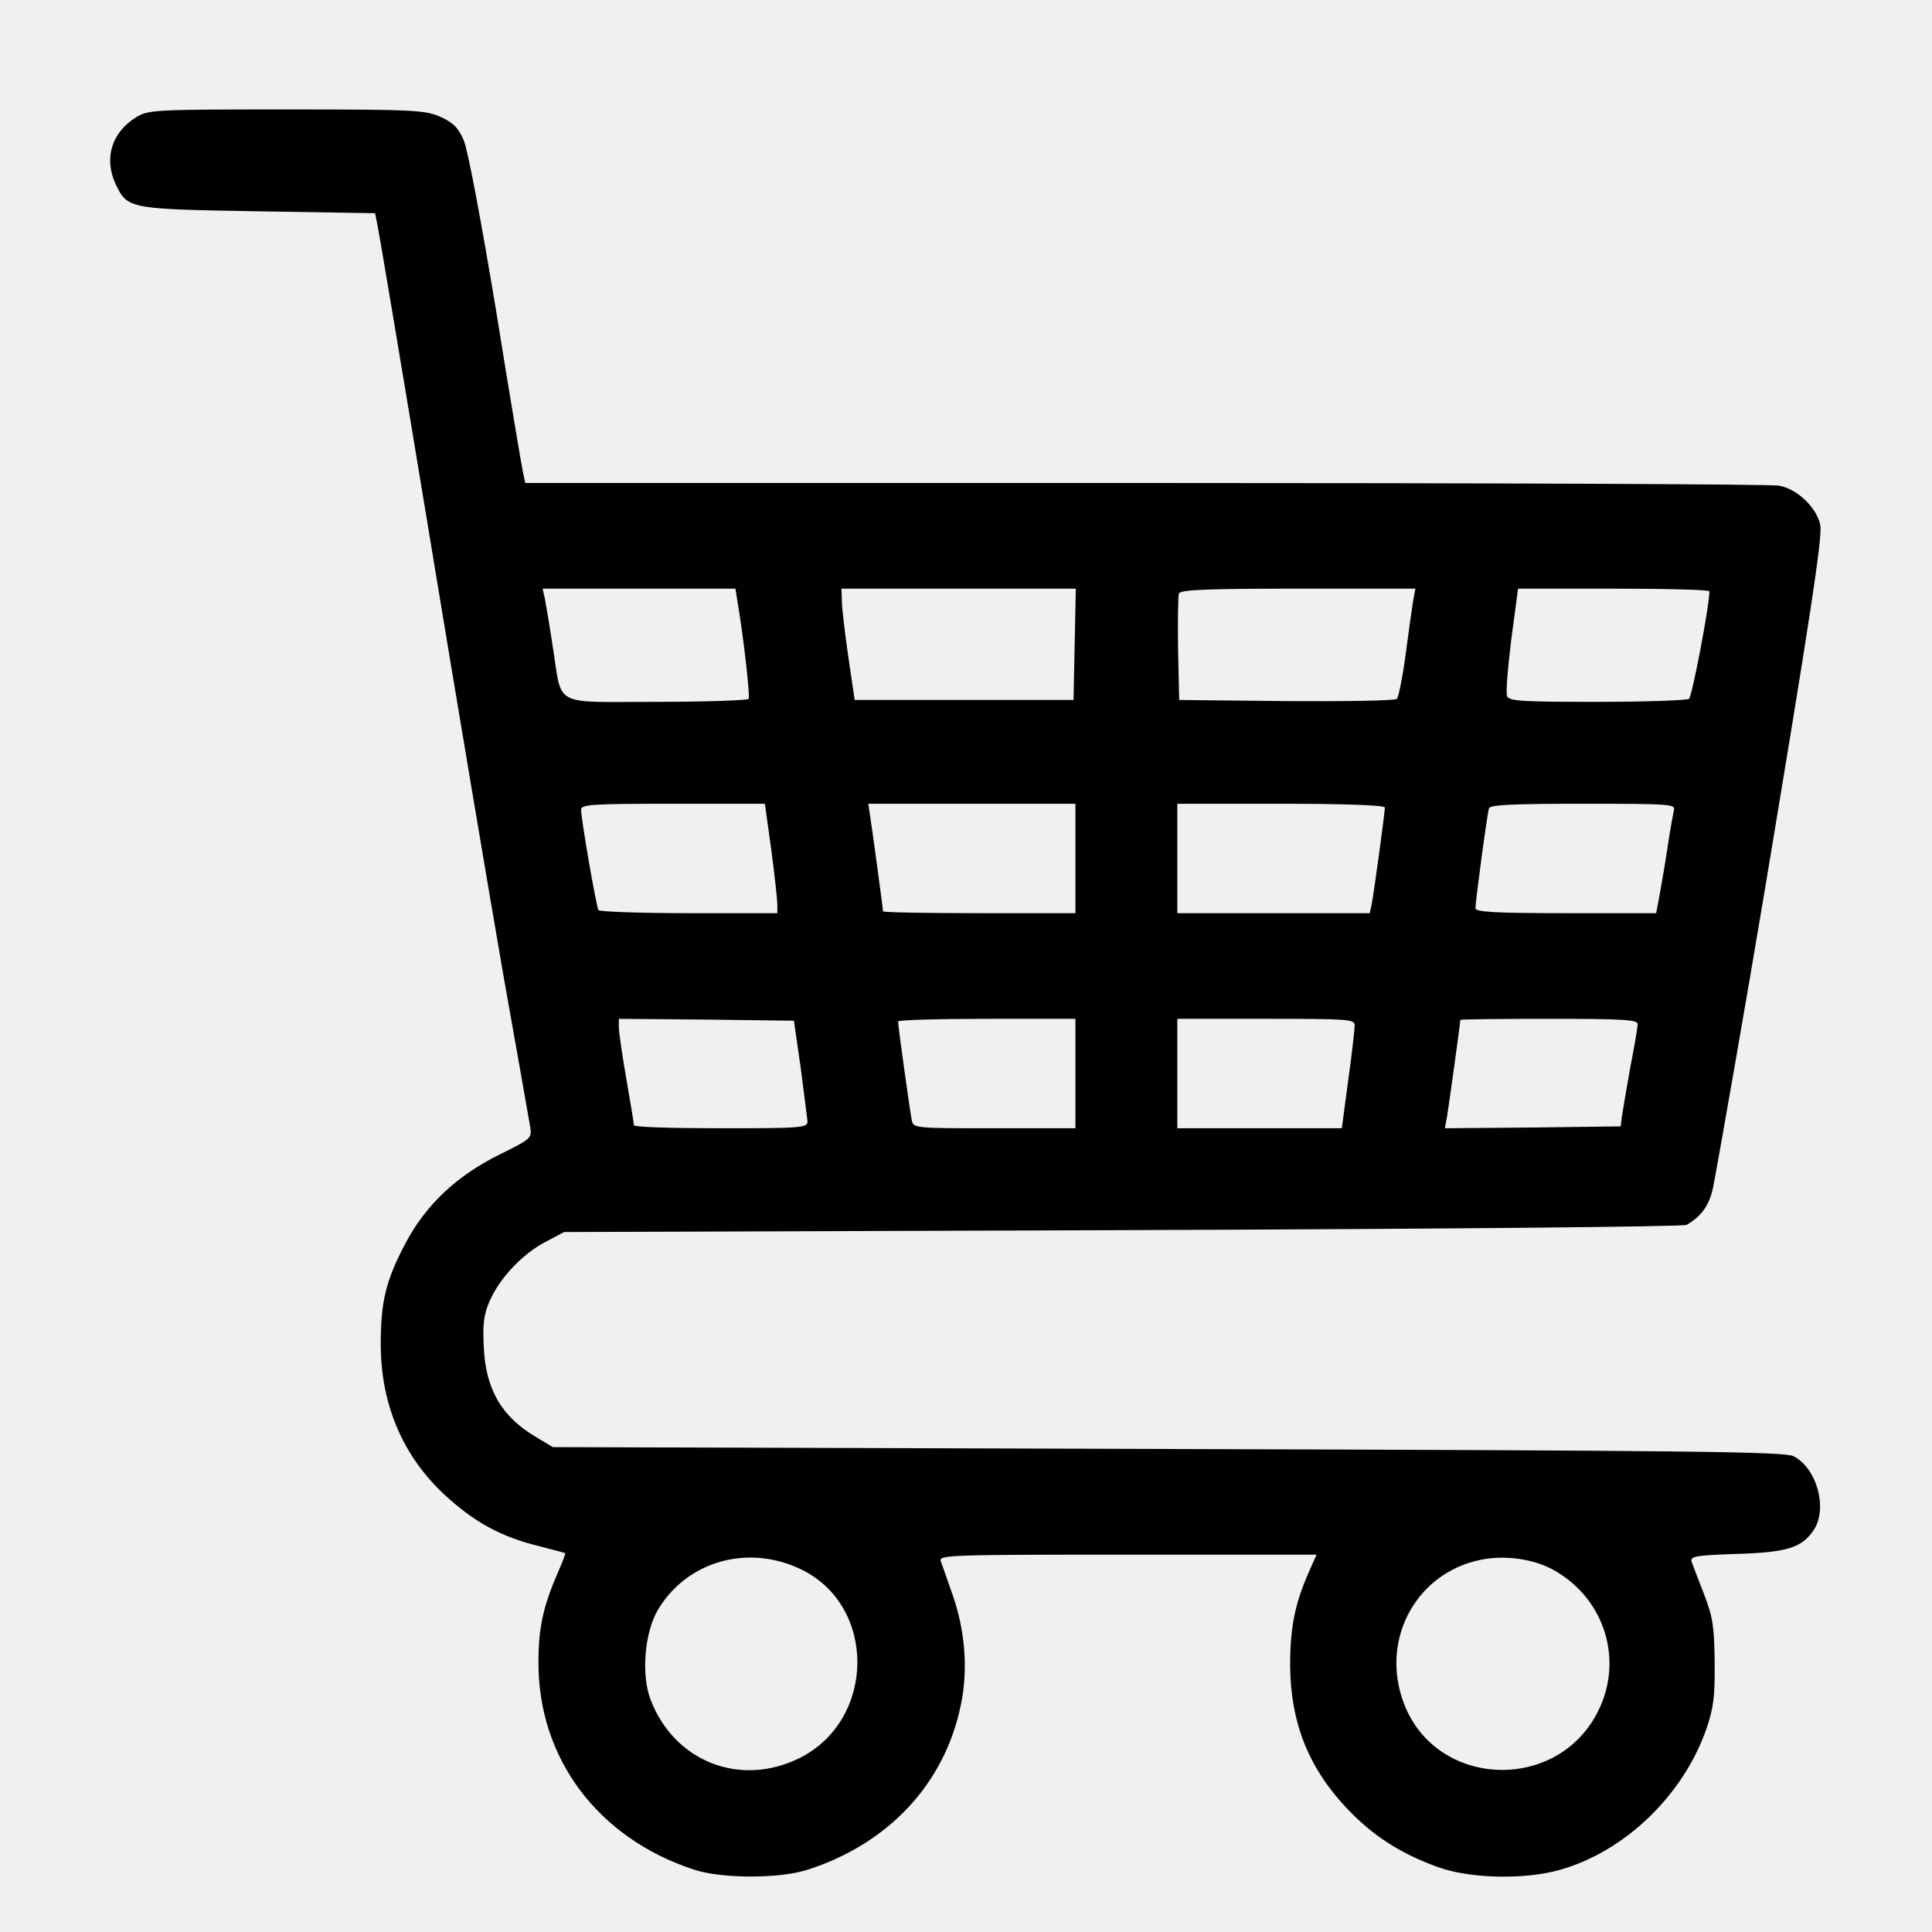
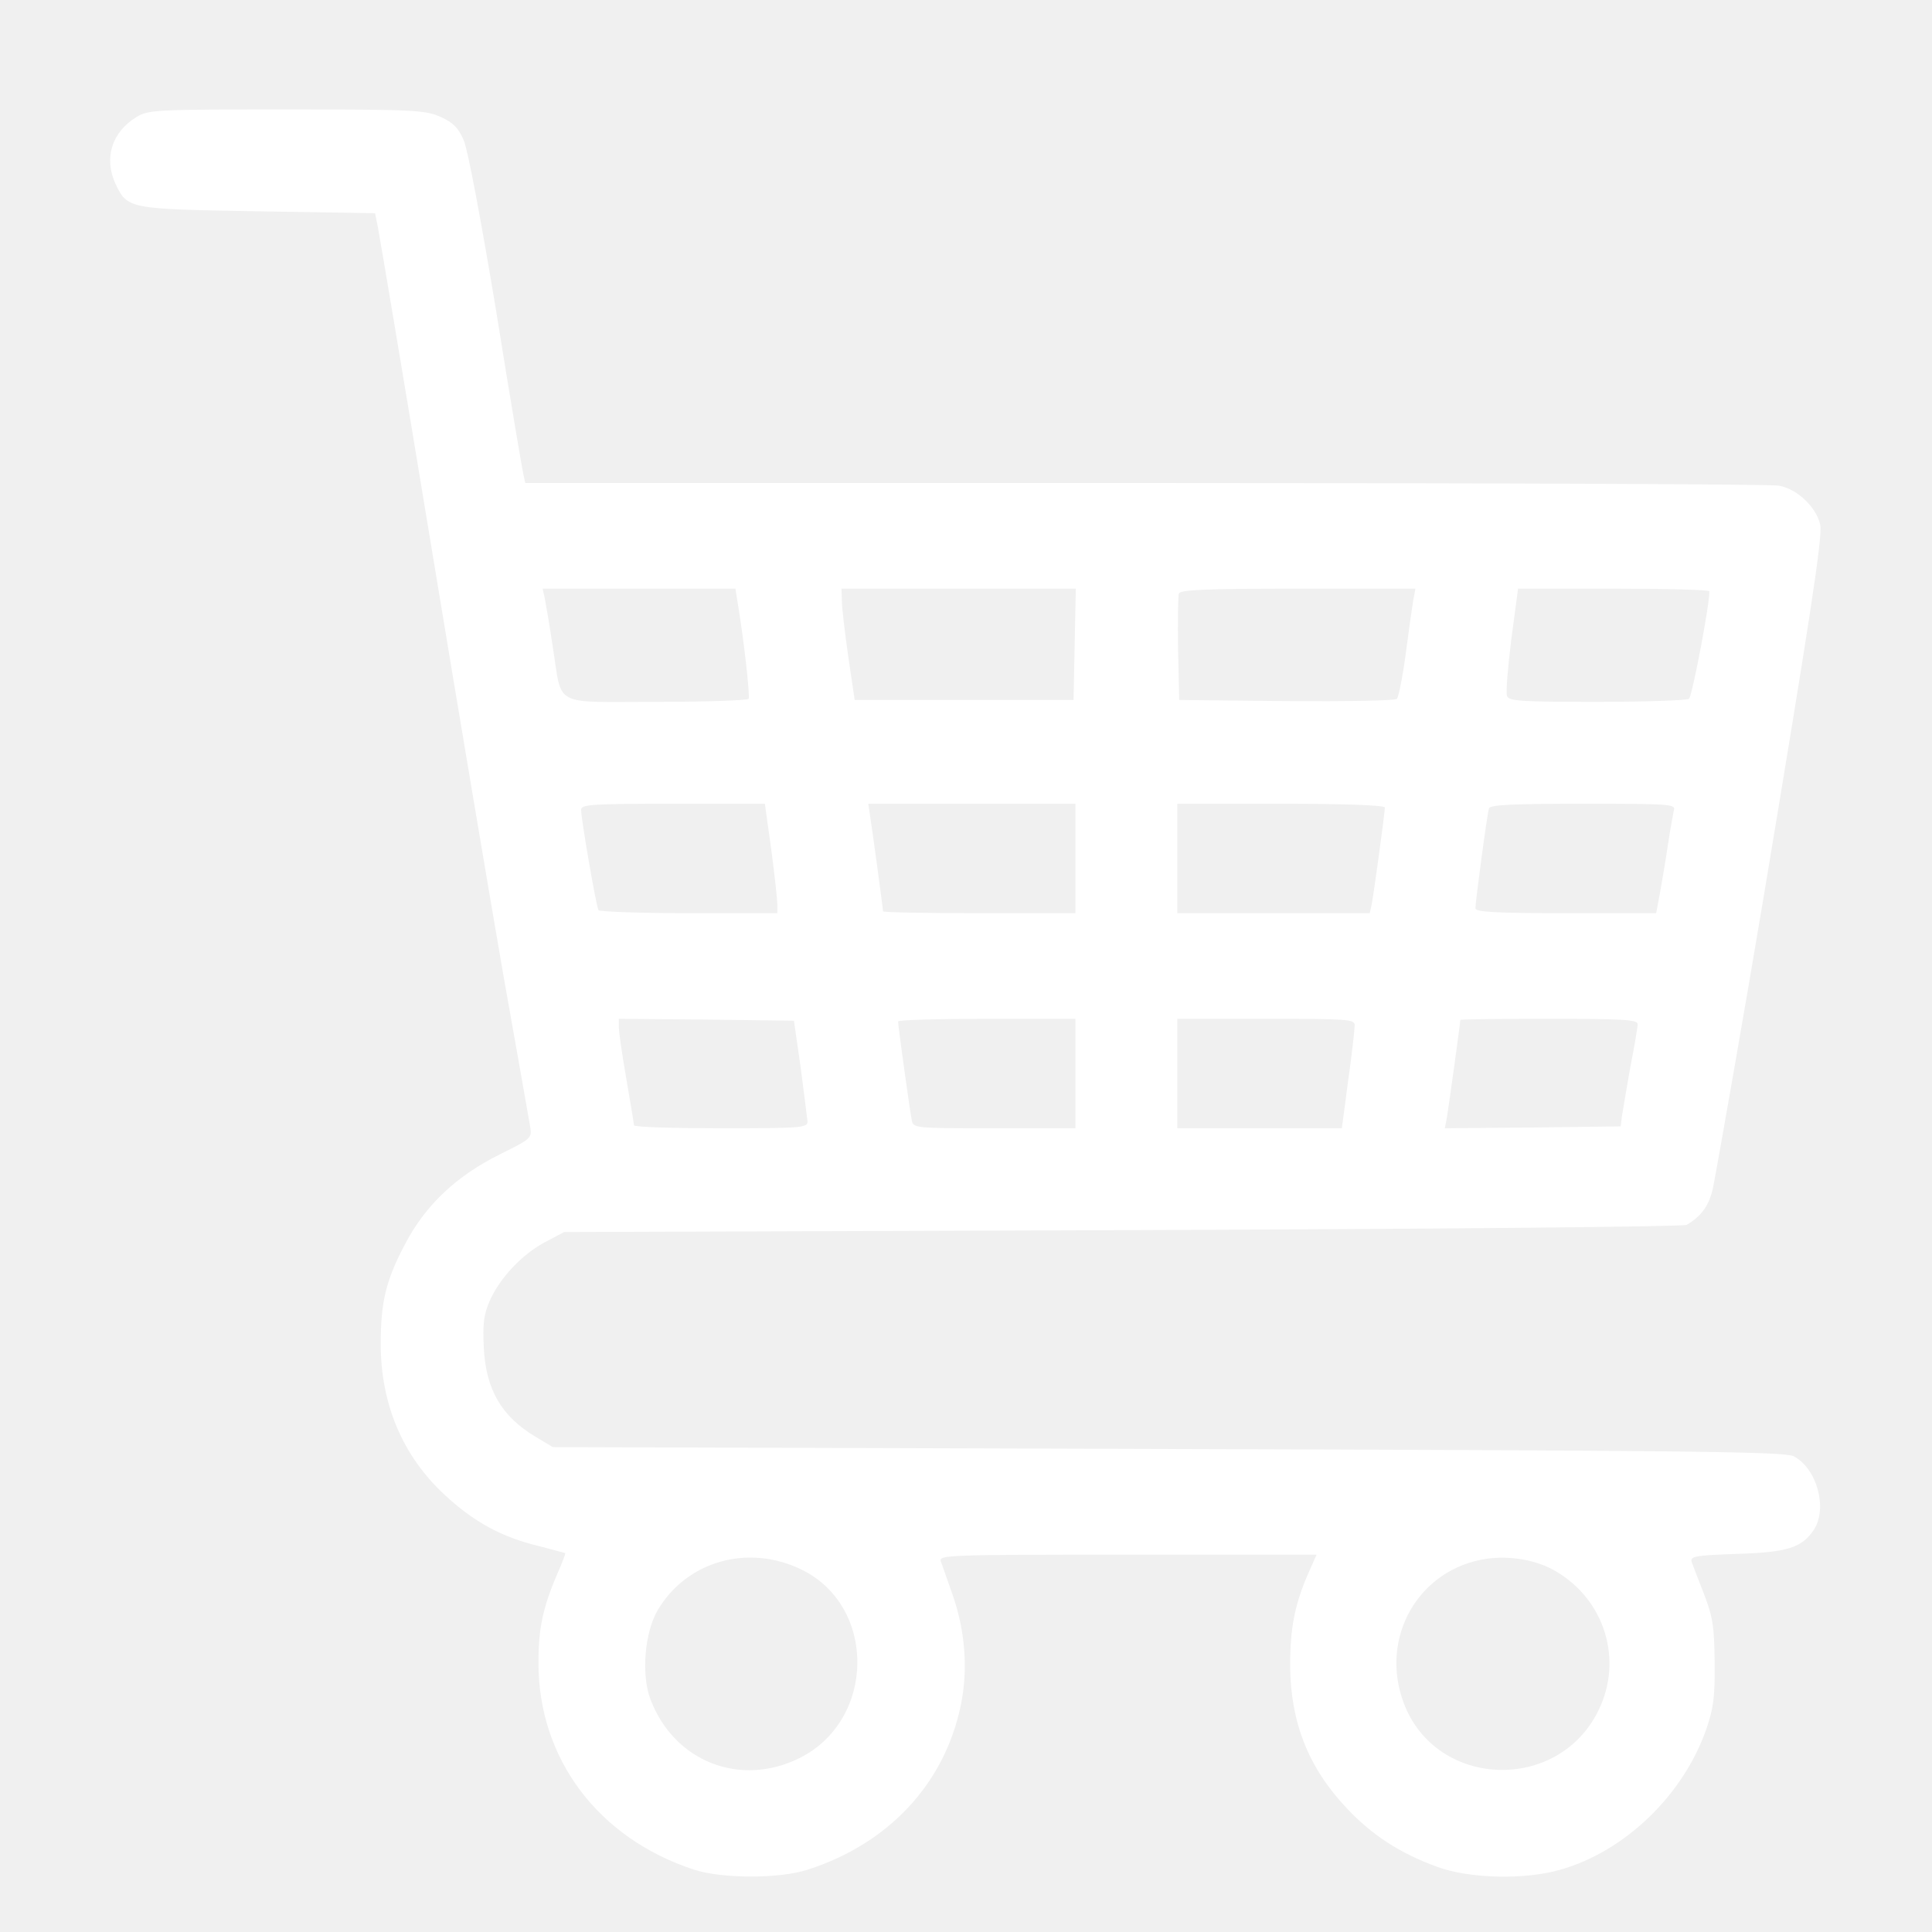
<svg xmlns="http://www.w3.org/2000/svg" version="1.0" width="40pt" height="40pt" viewBox="0 0 512 512" preserveAspectRatio="xMidYMid meet">
-   <g transform="translate(0,512) scale(0.1,-0.1)" fill="#000000" stroke="none">
+   <g transform="translate(0,512) scale(0.1,-0.1)" fill="#ffffff" stroke="none">
    <path d="M362 4810 c-66 -40 -87 -109 -56 -177 32 -67 34 -67 378 -73 l310 -5 7 -35 c4 -19 67 -393 139 -830 72 -437 160 -959 195 -1160 36 -201 67 -379 70 -396 5 -30 3 -32 -80 -73 -115 -57 -197 -134 -251 -237 -52 -98 -65 -155 -65 -266 0 -159 58 -297 171 -401 76 -70 148 -110 247 -134 38 -10 69 -18 71 -19 1 -1 -7 -23 -19 -50 -40 -92 -52 -148 -52 -239 -1 -255 158 -467 413 -550 74 -24 226 -24 300 0 215 69 363 228 406 435 20 94 12 199 -22 295 -14 39 -27 78 -31 88 -5 16 23 17 495 17 l501 0 -23 -52 c-35 -81 -47 -143 -47 -242 1 -150 48 -270 150 -378 67 -71 140 -119 239 -155 85 -32 234 -35 327 -8 172 49 326 198 387 373 19 55 23 86 22 177 -1 95 -5 120 -28 180 -15 39 -30 77 -33 86 -4 15 10 17 119 21 134 4 173 16 205 64 37 57 8 163 -54 195 -24 12 -276 15 -1658 19 l-1630 5 -45 27 c-91 54 -133 126 -138 239 -3 60 0 86 16 122 27 61 86 123 146 155 l51 27 1480 5 c848 3 1486 9 1495 14 40 24 60 52 70 100 13 66 91 512 135 776 120 720 155 946 149 978 -9 47 -62 97 -110 105 -22 4 -778 7 -1680 7 l-1642 0 -5 23 c-3 12 -36 207 -72 432 -39 235 -75 428 -86 453 -14 33 -28 47 -61 62 -40 18 -68 20 -408 20 -347 0 -367 -1 -398 -20z m1592 -1282 c17 -99 34 -253 30 -260 -3 -4 -113 -8 -245 -8 -279 0 -248 -16 -274 145 -8 55 -18 112 -21 128 l-6 27 256 0 255 0 5 -32z m894 -115 l-3 -148 -290 0 -290 0 -17 115 c-9 63 -17 130 -17 148 l-1 32 310 0 311 0 -3 -147z m897 115 c-3 -18 -12 -82 -20 -143 -8 -60 -19 -113 -23 -117 -5 -5 -136 -7 -293 -6 l-284 3 -3 134 c-1 74 0 141 2 148 4 10 70 13 316 13 l311 0 -6 -32z m785 25 c1 -34 -46 -280 -54 -285 -6 -4 -116 -8 -244 -8 -199 0 -233 2 -238 15 -4 9 2 76 11 150 l18 135 253 0 c140 0 254 -3 254 -7z m-2486 -685 c9 -68 16 -133 16 -145 l0 -23 -234 0 c-129 0 -237 4 -240 8 -6 10 -46 241 -46 266 0 14 25 16 244 16 l243 0 17 -122z m806 -23 l0 -145 -255 0 c-140 0 -255 2 -255 5 0 8 -30 229 -35 258 l-4 27 274 0 275 0 0 -145z m820 135 c0 -15 -30 -233 -35 -257 l-5 -23 -255 0 -255 0 0 145 0 145 275 0 c170 0 275 -4 275 -10z m766 -7 c-2 -10 -10 -52 -16 -93 -6 -41 -16 -99 -21 -127 l-10 -53 -240 0 c-184 0 -239 3 -239 13 0 17 31 250 36 265 3 9 61 12 249 12 230 0 246 -1 241 -17z m-2314 -683 c9 -69 17 -133 18 -142 0 -17 -17 -18 -230 -18 -126 0 -230 3 -230 8 0 4 -9 59 -20 122 -11 63 -20 125 -20 138 l0 22 232 -2 232 -3 18 -125z m728 -15 l0 -145 -215 0 c-215 0 -215 0 -219 23 -5 25 -36 248 -36 260 0 4 106 7 235 7 l235 0 0 -145z m740 128 c0 -10 -7 -75 -17 -145 l-17 -128 -218 0 -218 0 0 145 0 145 235 0 c217 0 235 -1 235 -17z m750 3 c0 -8 -9 -61 -20 -117 -10 -57 -20 -115 -22 -129 l-3 -25 -233 -3 -233 -2 6 32 c5 31 35 247 35 255 0 2 106 3 235 3 194 0 235 -2 235 -14z m-2217 -1445 c201 -97 198 -399 -4 -500 -157 -78 -332 -10 -395 155 -25 65 -16 177 19 237 77 130 239 176 380 108z m2000 -5 c130 -76 179 -235 113 -369 -107 -219 -431 -207 -516 20 -65 173 39 355 219 382 63 9 134 -3 184 -33z" />
  </g>
</svg>
